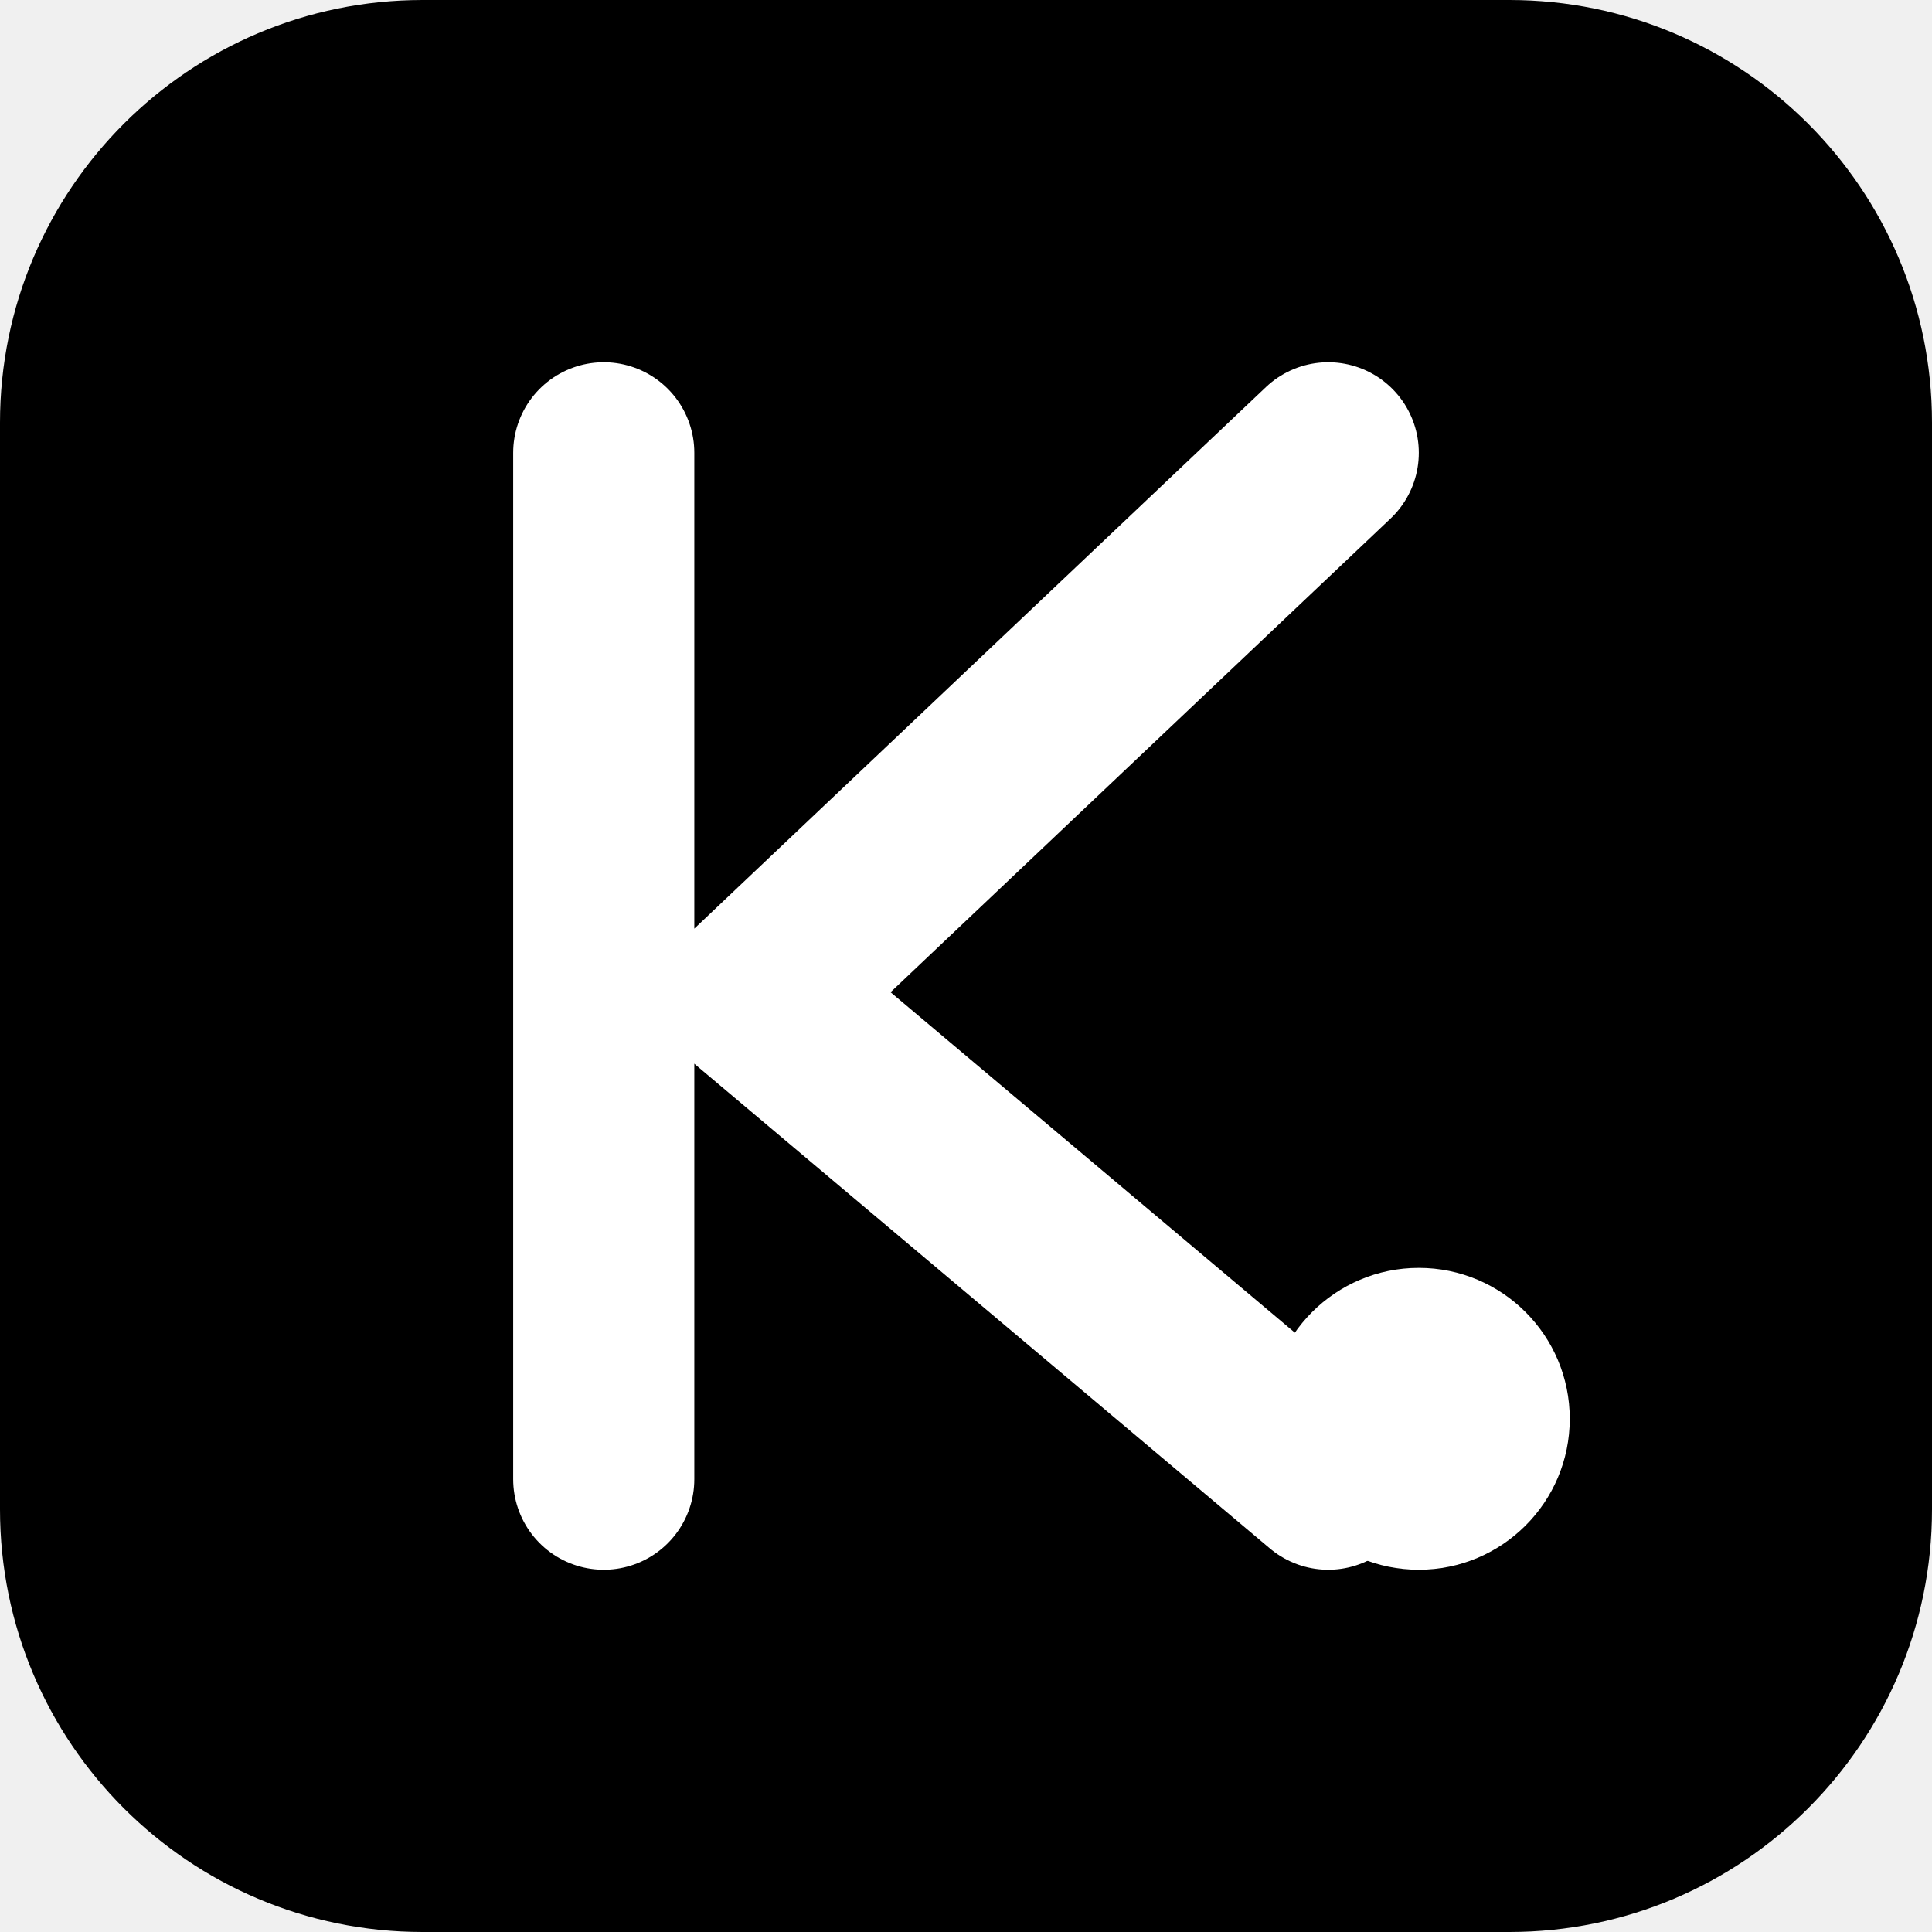
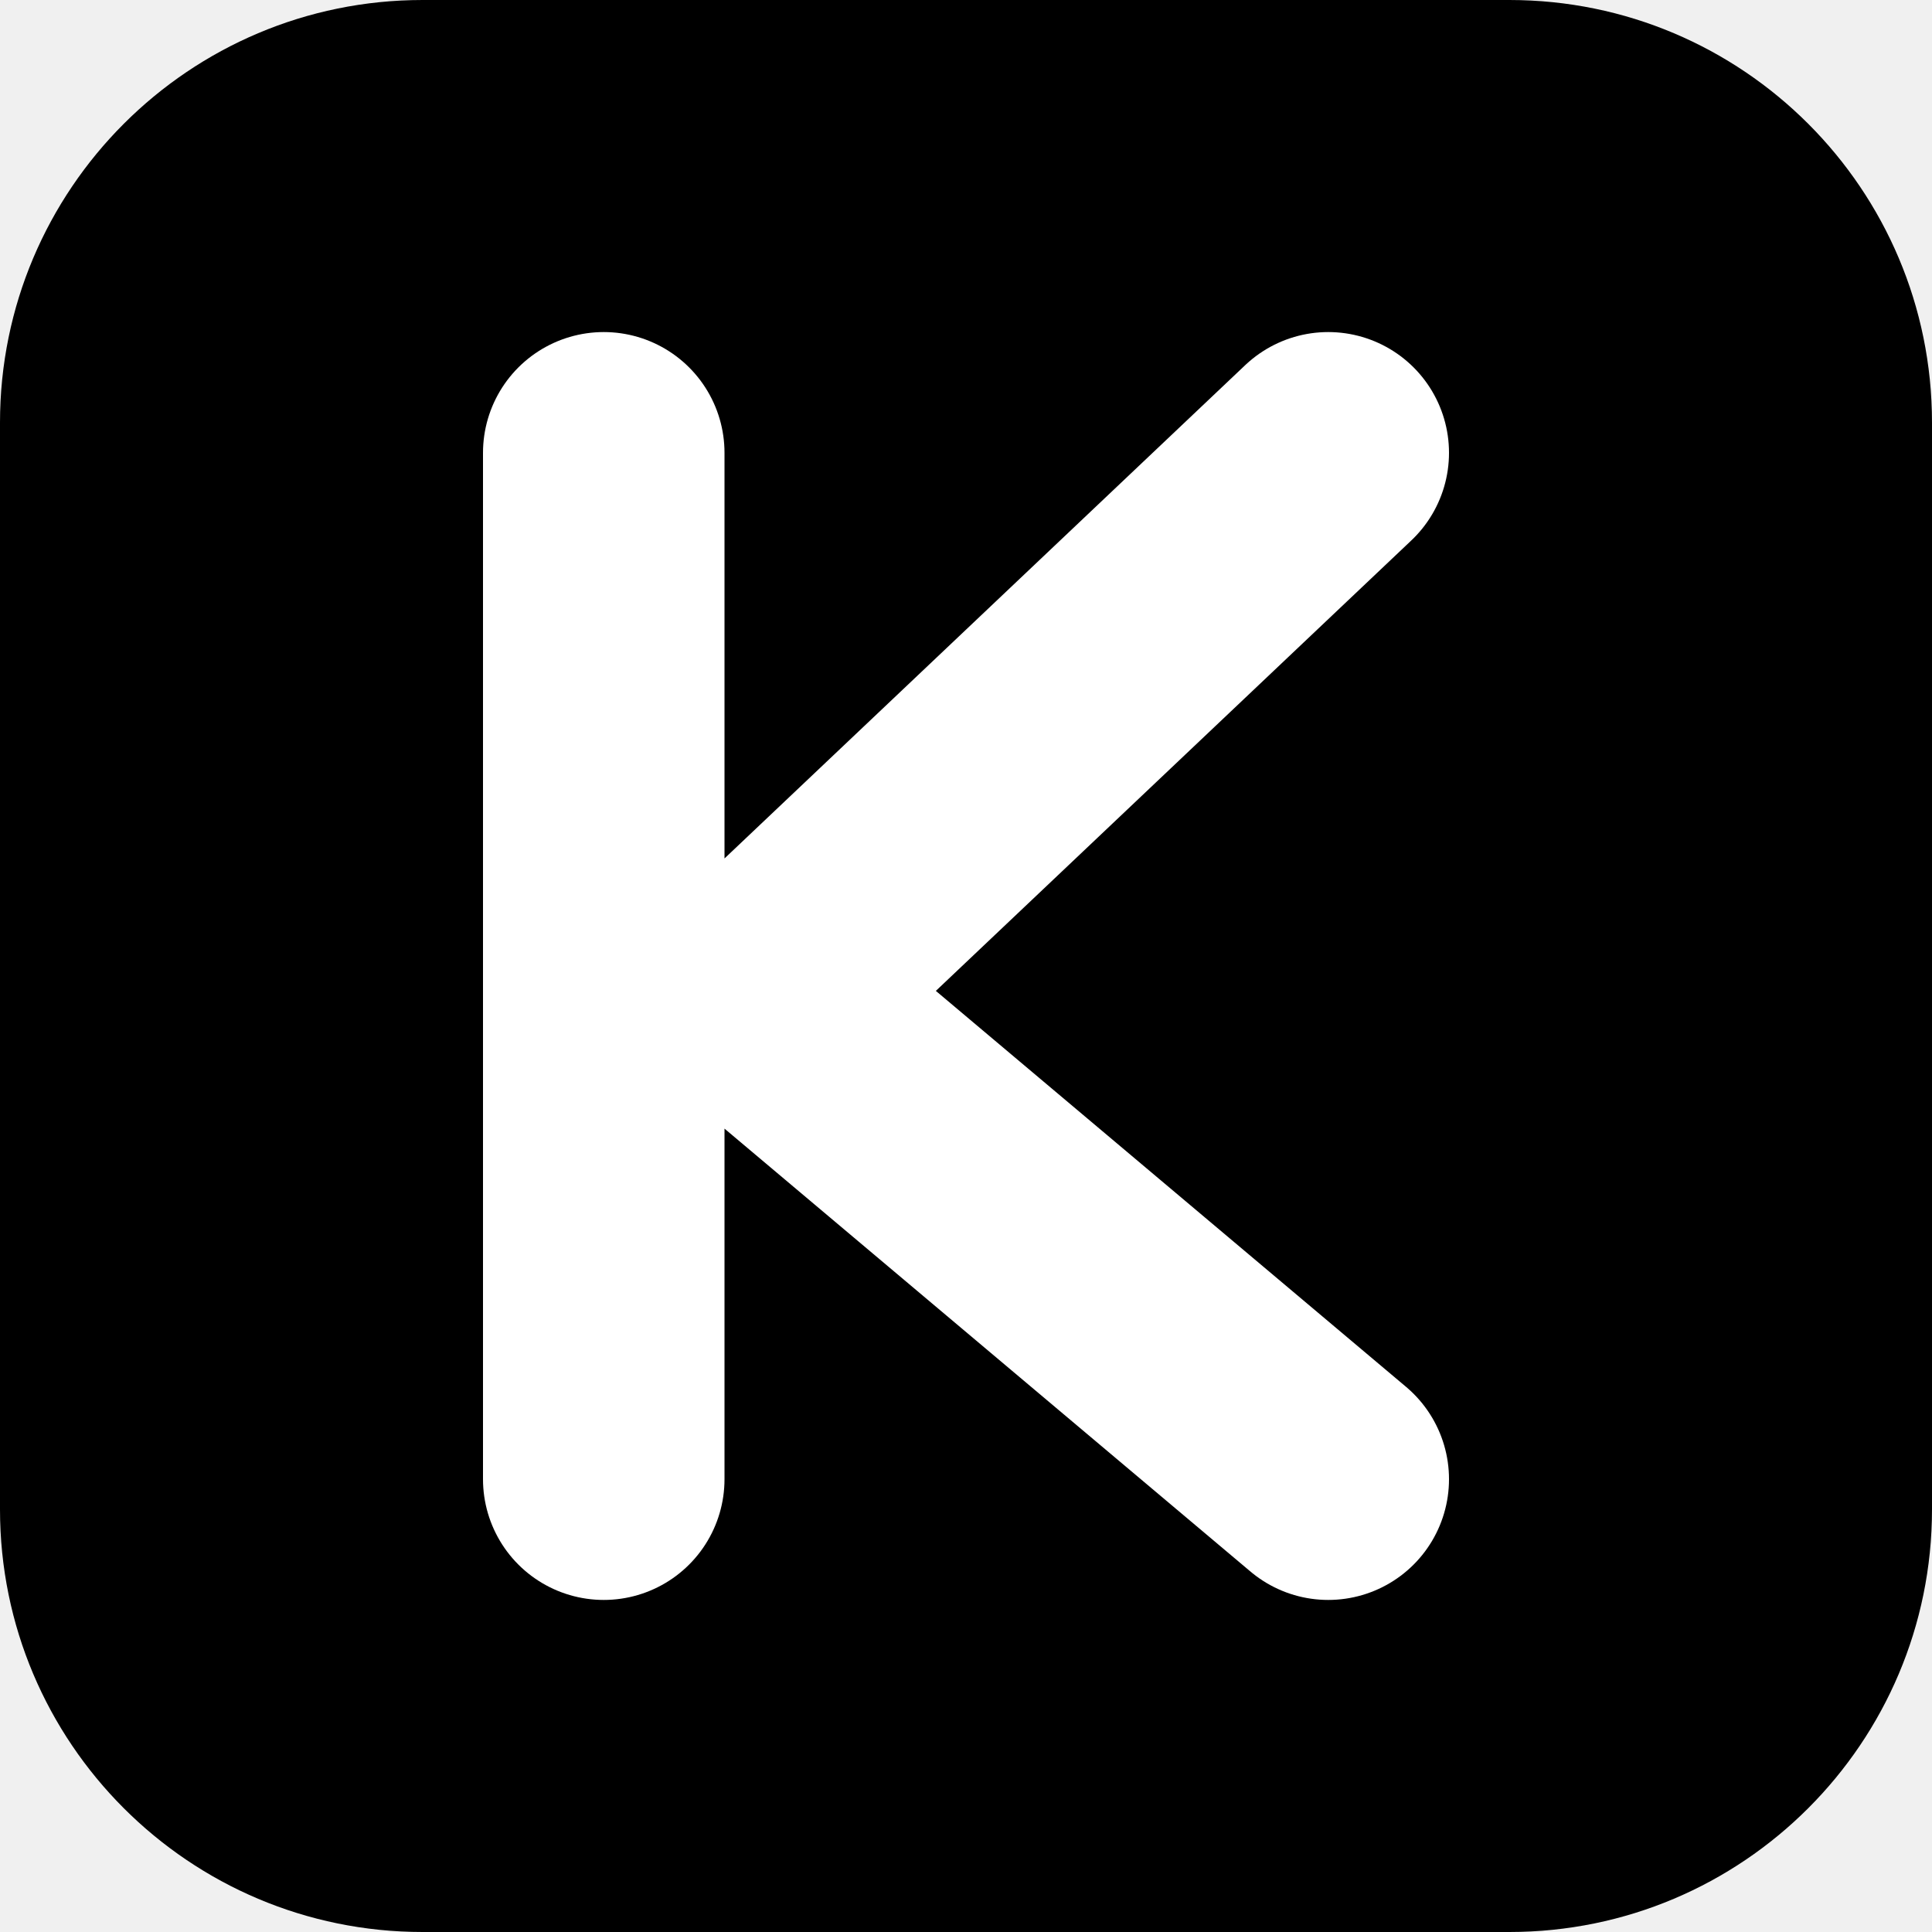
<svg xmlns="http://www.w3.org/2000/svg" viewBox="0 0 64 64">
  <rect width="64" height="64" rx="14" fill="#000000" />
-   <path d="M20 15v34M44 15 25 33l19 16" fill="none" stroke="#FFFFFF" stroke-width="6" stroke-linecap="round" stroke-linejoin="round" />
-   <circle cx="47" cy="47" r="5" fill="#FFFFFF" />
+   <path d="M20 15v34M44 15 25 33l19 16" fill="none" stroke="#FFFFFF" stroke-width="8" stroke-linecap="round" stroke-linejoin="round" />
</svg>
